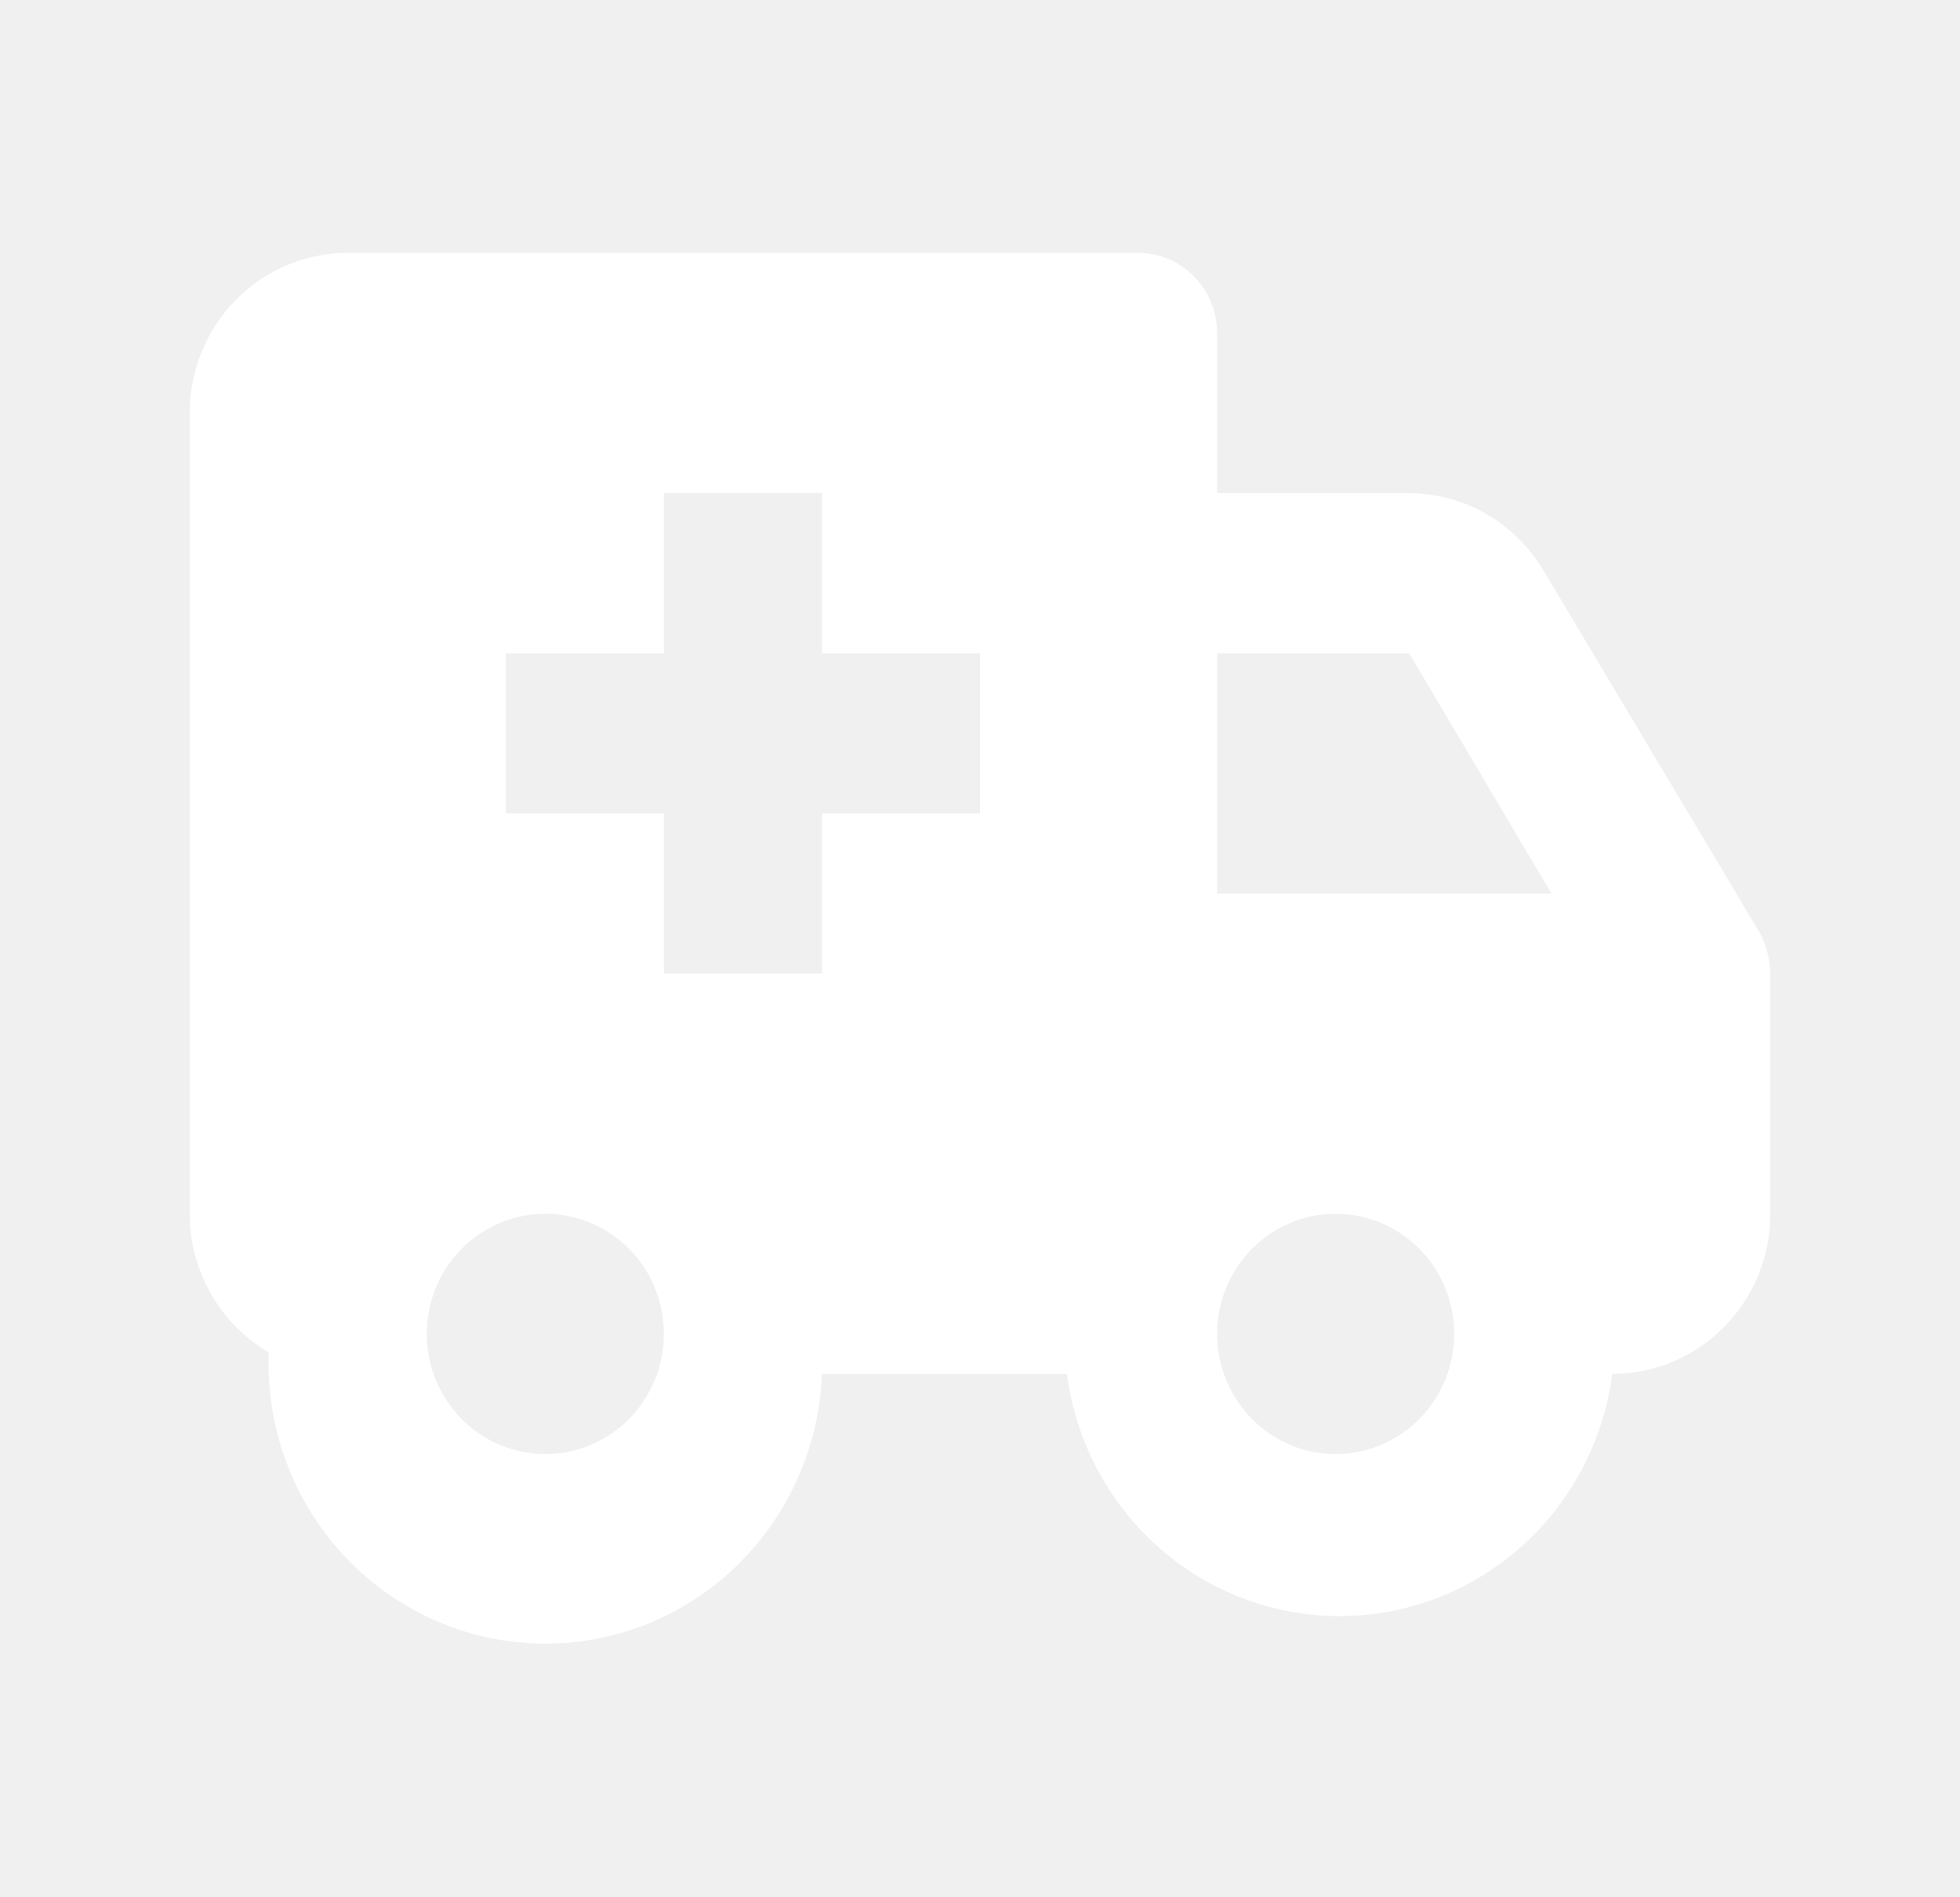
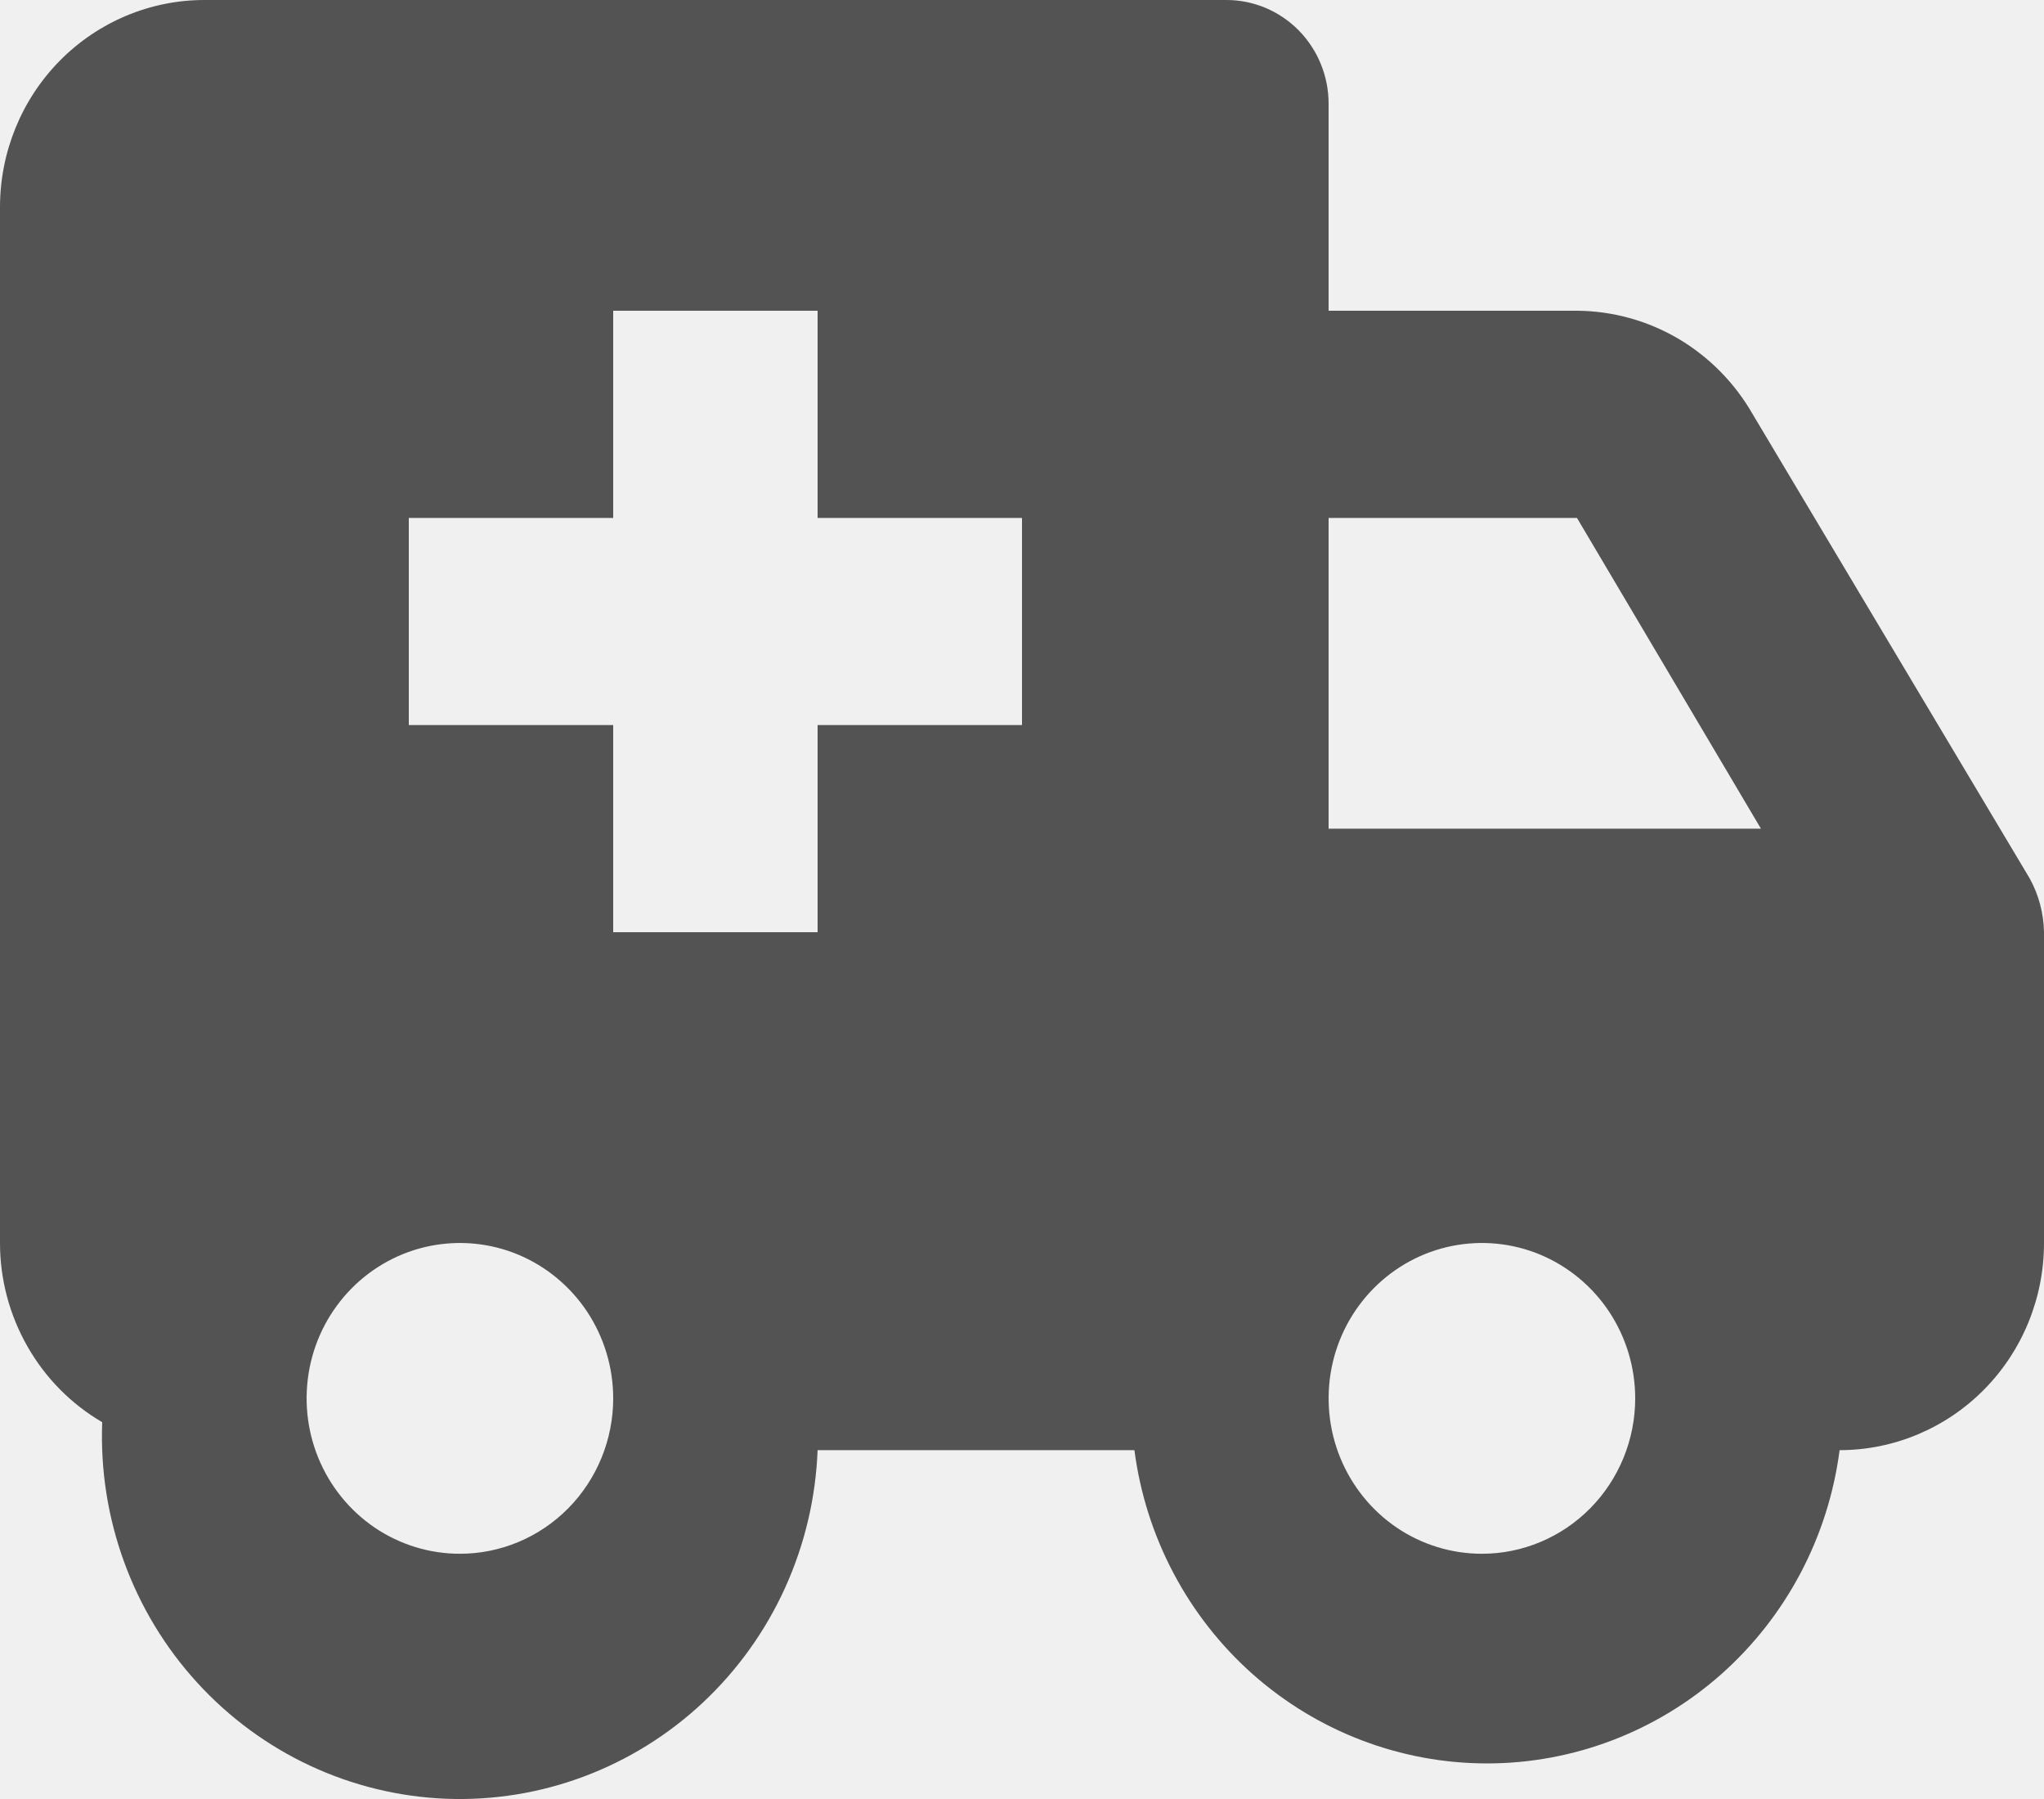
- <svg xmlns="http://www.w3.org/2000/svg" width="31" height="30" viewBox="0 0 31 30" fill="none">
-   <path d="M27.825 14.742L24.438 9.067C24.219 8.684 23.906 8.366 23.529 8.143C23.152 7.921 22.724 7.803 22.288 7.8H19.25V5.267C19.25 4.931 19.118 4.609 18.884 4.371C18.649 4.133 18.331 4 18 4H5.5C4.837 4 4.201 4.267 3.732 4.742C3.263 5.217 3 5.862 3 6.533V19.201C3 19.645 3.116 20.081 3.336 20.466C3.555 20.851 3.87 21.17 4.25 21.392C4.205 22.568 4.623 23.714 5.412 24.577C6.201 25.441 7.296 25.951 8.456 25.997C9.617 26.042 10.747 25.618 11.599 24.819C12.451 24.02 12.955 22.91 13 21.734H16.875C17.013 22.794 17.527 23.767 18.32 24.472C19.113 25.176 20.133 25.565 21.188 25.565C22.242 25.565 23.262 25.176 24.055 24.472C24.848 23.767 25.362 22.794 25.5 21.734C26.163 21.734 26.799 21.467 27.268 20.992C27.737 20.517 28 19.873 28 19.201V15.4C27.996 15.17 27.936 14.943 27.825 14.742ZM8.625 23.001C8.254 23.001 7.892 22.89 7.583 22.681C7.275 22.472 7.035 22.175 6.893 21.828C6.751 21.481 6.714 21.099 6.786 20.73C6.858 20.361 7.037 20.023 7.299 19.757C7.561 19.491 7.895 19.311 8.259 19.237C8.623 19.164 9 19.201 9.343 19.345C9.685 19.489 9.978 19.733 10.184 20.045C10.39 20.358 10.5 20.725 10.5 21.101C10.5 21.605 10.303 22.088 9.951 22.444C9.599 22.801 9.122 23.001 8.625 23.001ZM15.5 12.867H13V15.4H10.5V12.867H8V10.334H10.5V7.8H13V10.334H15.5V12.867ZM21.125 23.001C20.754 23.001 20.392 22.89 20.083 22.681C19.775 22.472 19.535 22.175 19.393 21.828C19.251 21.481 19.214 21.099 19.286 20.73C19.358 20.361 19.537 20.023 19.799 19.757C20.061 19.491 20.395 19.311 20.759 19.237C21.123 19.164 21.5 19.201 21.843 19.345C22.185 19.489 22.478 19.733 22.684 20.045C22.89 20.358 23 20.725 23 21.101C23 21.605 22.802 22.088 22.451 22.444C22.099 22.801 21.622 23.001 21.125 23.001ZM19.25 14.134V10.334H22.288L24.538 14.134H19.25Z" fill="white" />
+ <svg xmlns="http://www.w3.org/2000/svg" width="25" height="22" viewBox="0 0 25 22" fill="none">
+   <path d="M24.825 10.742L21.438 5.067C21.219 4.684 20.906 4.366 20.529 4.143C20.152 3.921 19.724 3.803 19.288 3.8H16.25V1.267C16.25 0.931 16.118 0.609 15.884 0.371C15.649 0.133 15.332 0 15 0H2.5C1.837 0 1.201 0.267 0.732 0.742C0.263 1.217 0 1.862 0 2.533V15.201C0 15.645 0.116 16.081 0.336 16.466C0.555 16.851 0.87 17.17 1.25 17.392C1.205 18.568 1.623 19.714 2.412 20.577C3.201 21.441 4.296 21.951 5.456 21.997C6.617 22.042 7.747 21.618 8.599 20.819C9.451 20.02 9.955 18.91 10 17.734H13.875C14.013 18.794 14.527 19.767 15.32 20.472C16.113 21.176 17.133 21.565 18.188 21.565C19.242 21.565 20.262 21.176 21.055 20.472C21.848 19.767 22.362 18.794 22.5 17.734C23.163 17.734 23.799 17.467 24.268 16.992C24.737 16.517 25 15.873 25 15.201V11.4C24.996 11.17 24.936 10.943 24.825 10.742ZM5.625 19.001C5.254 19.001 4.892 18.89 4.583 18.681C4.275 18.472 4.035 18.175 3.893 17.828C3.751 17.481 3.714 17.099 3.786 16.73C3.858 16.361 4.037 16.023 4.299 15.757C4.561 15.492 4.895 15.31 5.259 15.237C5.623 15.164 6 15.201 6.343 15.345C6.685 15.489 6.978 15.733 7.184 16.045C7.39 16.358 7.5 16.725 7.5 17.101C7.5 17.605 7.302 18.088 6.951 18.444C6.599 18.801 6.122 19.001 5.625 19.001ZM12.5 8.867H10V11.4H7.5V8.867H5V6.334H7.5V3.8H10V6.334H12.5V8.867ZM18.125 19.001C17.754 19.001 17.392 18.89 17.083 18.681C16.775 18.472 16.535 18.175 16.393 17.828C16.251 17.481 16.214 17.099 16.286 16.73C16.358 16.361 16.537 16.023 16.799 15.757C17.061 15.492 17.395 15.31 17.759 15.237C18.123 15.164 18.5 15.201 18.843 15.345C19.185 15.489 19.478 15.733 19.684 16.045C19.89 16.358 20 16.725 20 17.101C20 17.605 19.802 18.088 19.451 18.444C19.099 18.801 18.622 19.001 18.125 19.001ZM16.25 10.134V6.334H19.288L21.538 10.134H16.25Z" fill="#535353" />
</svg>
